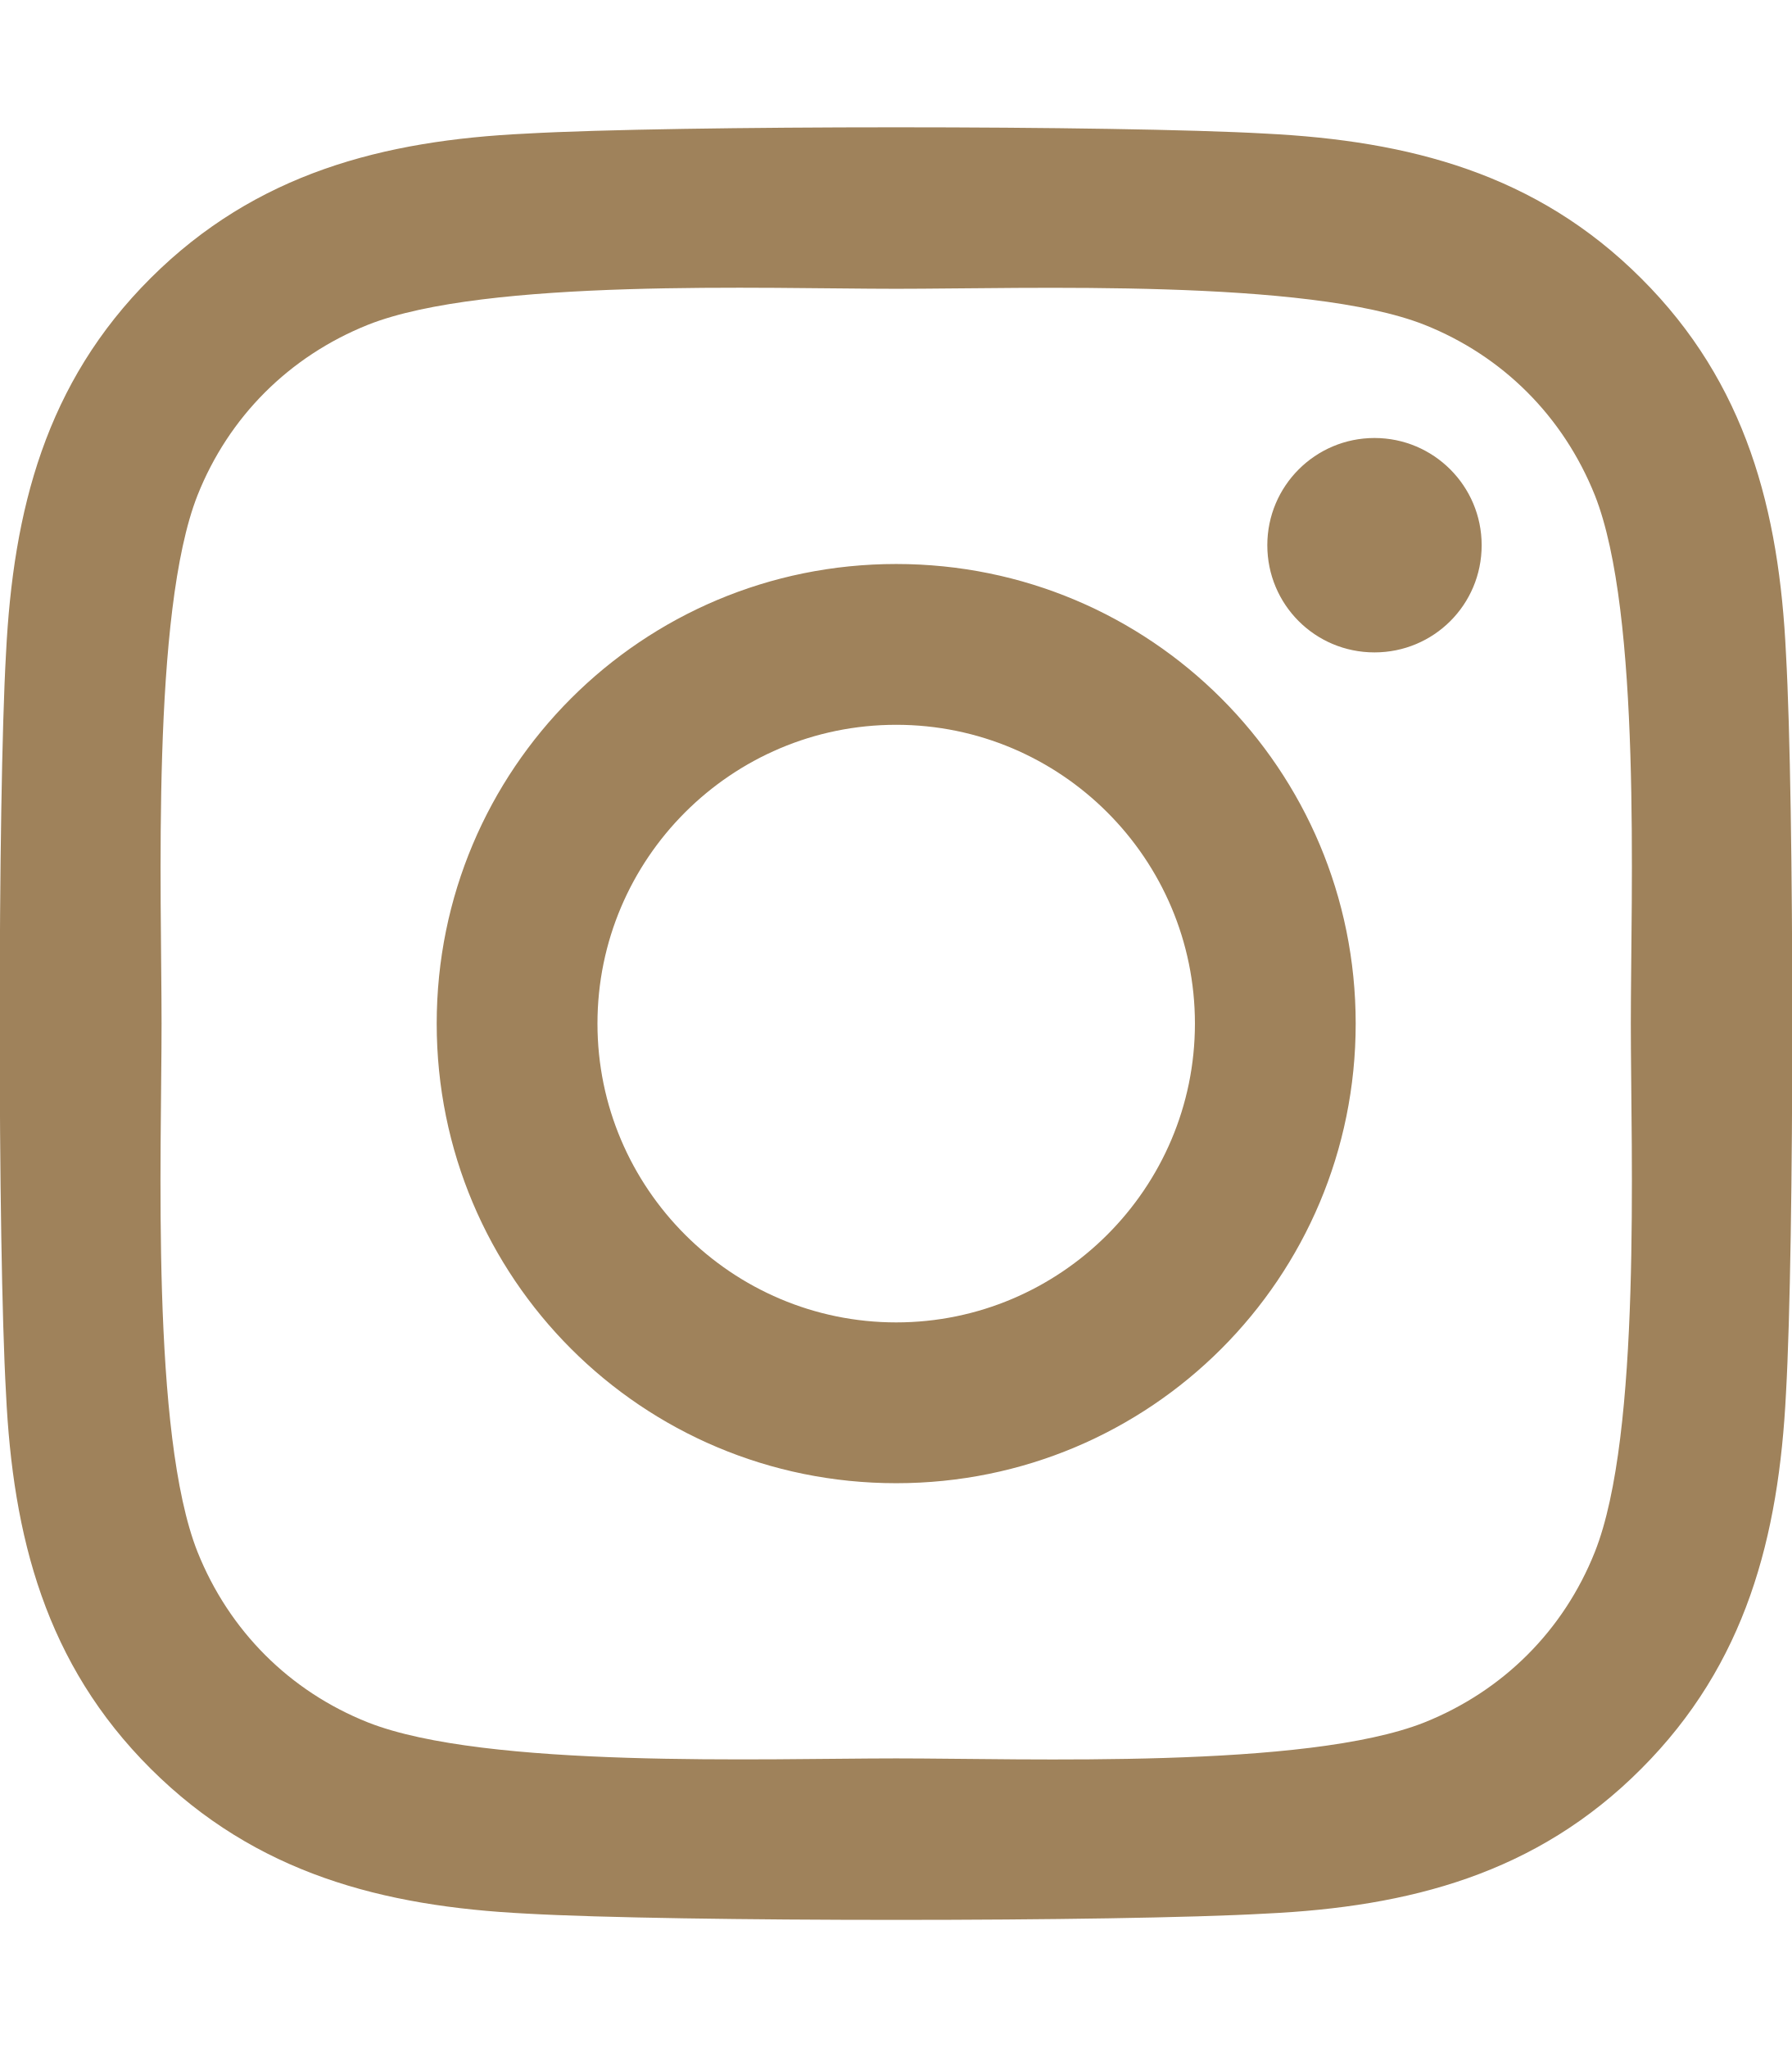
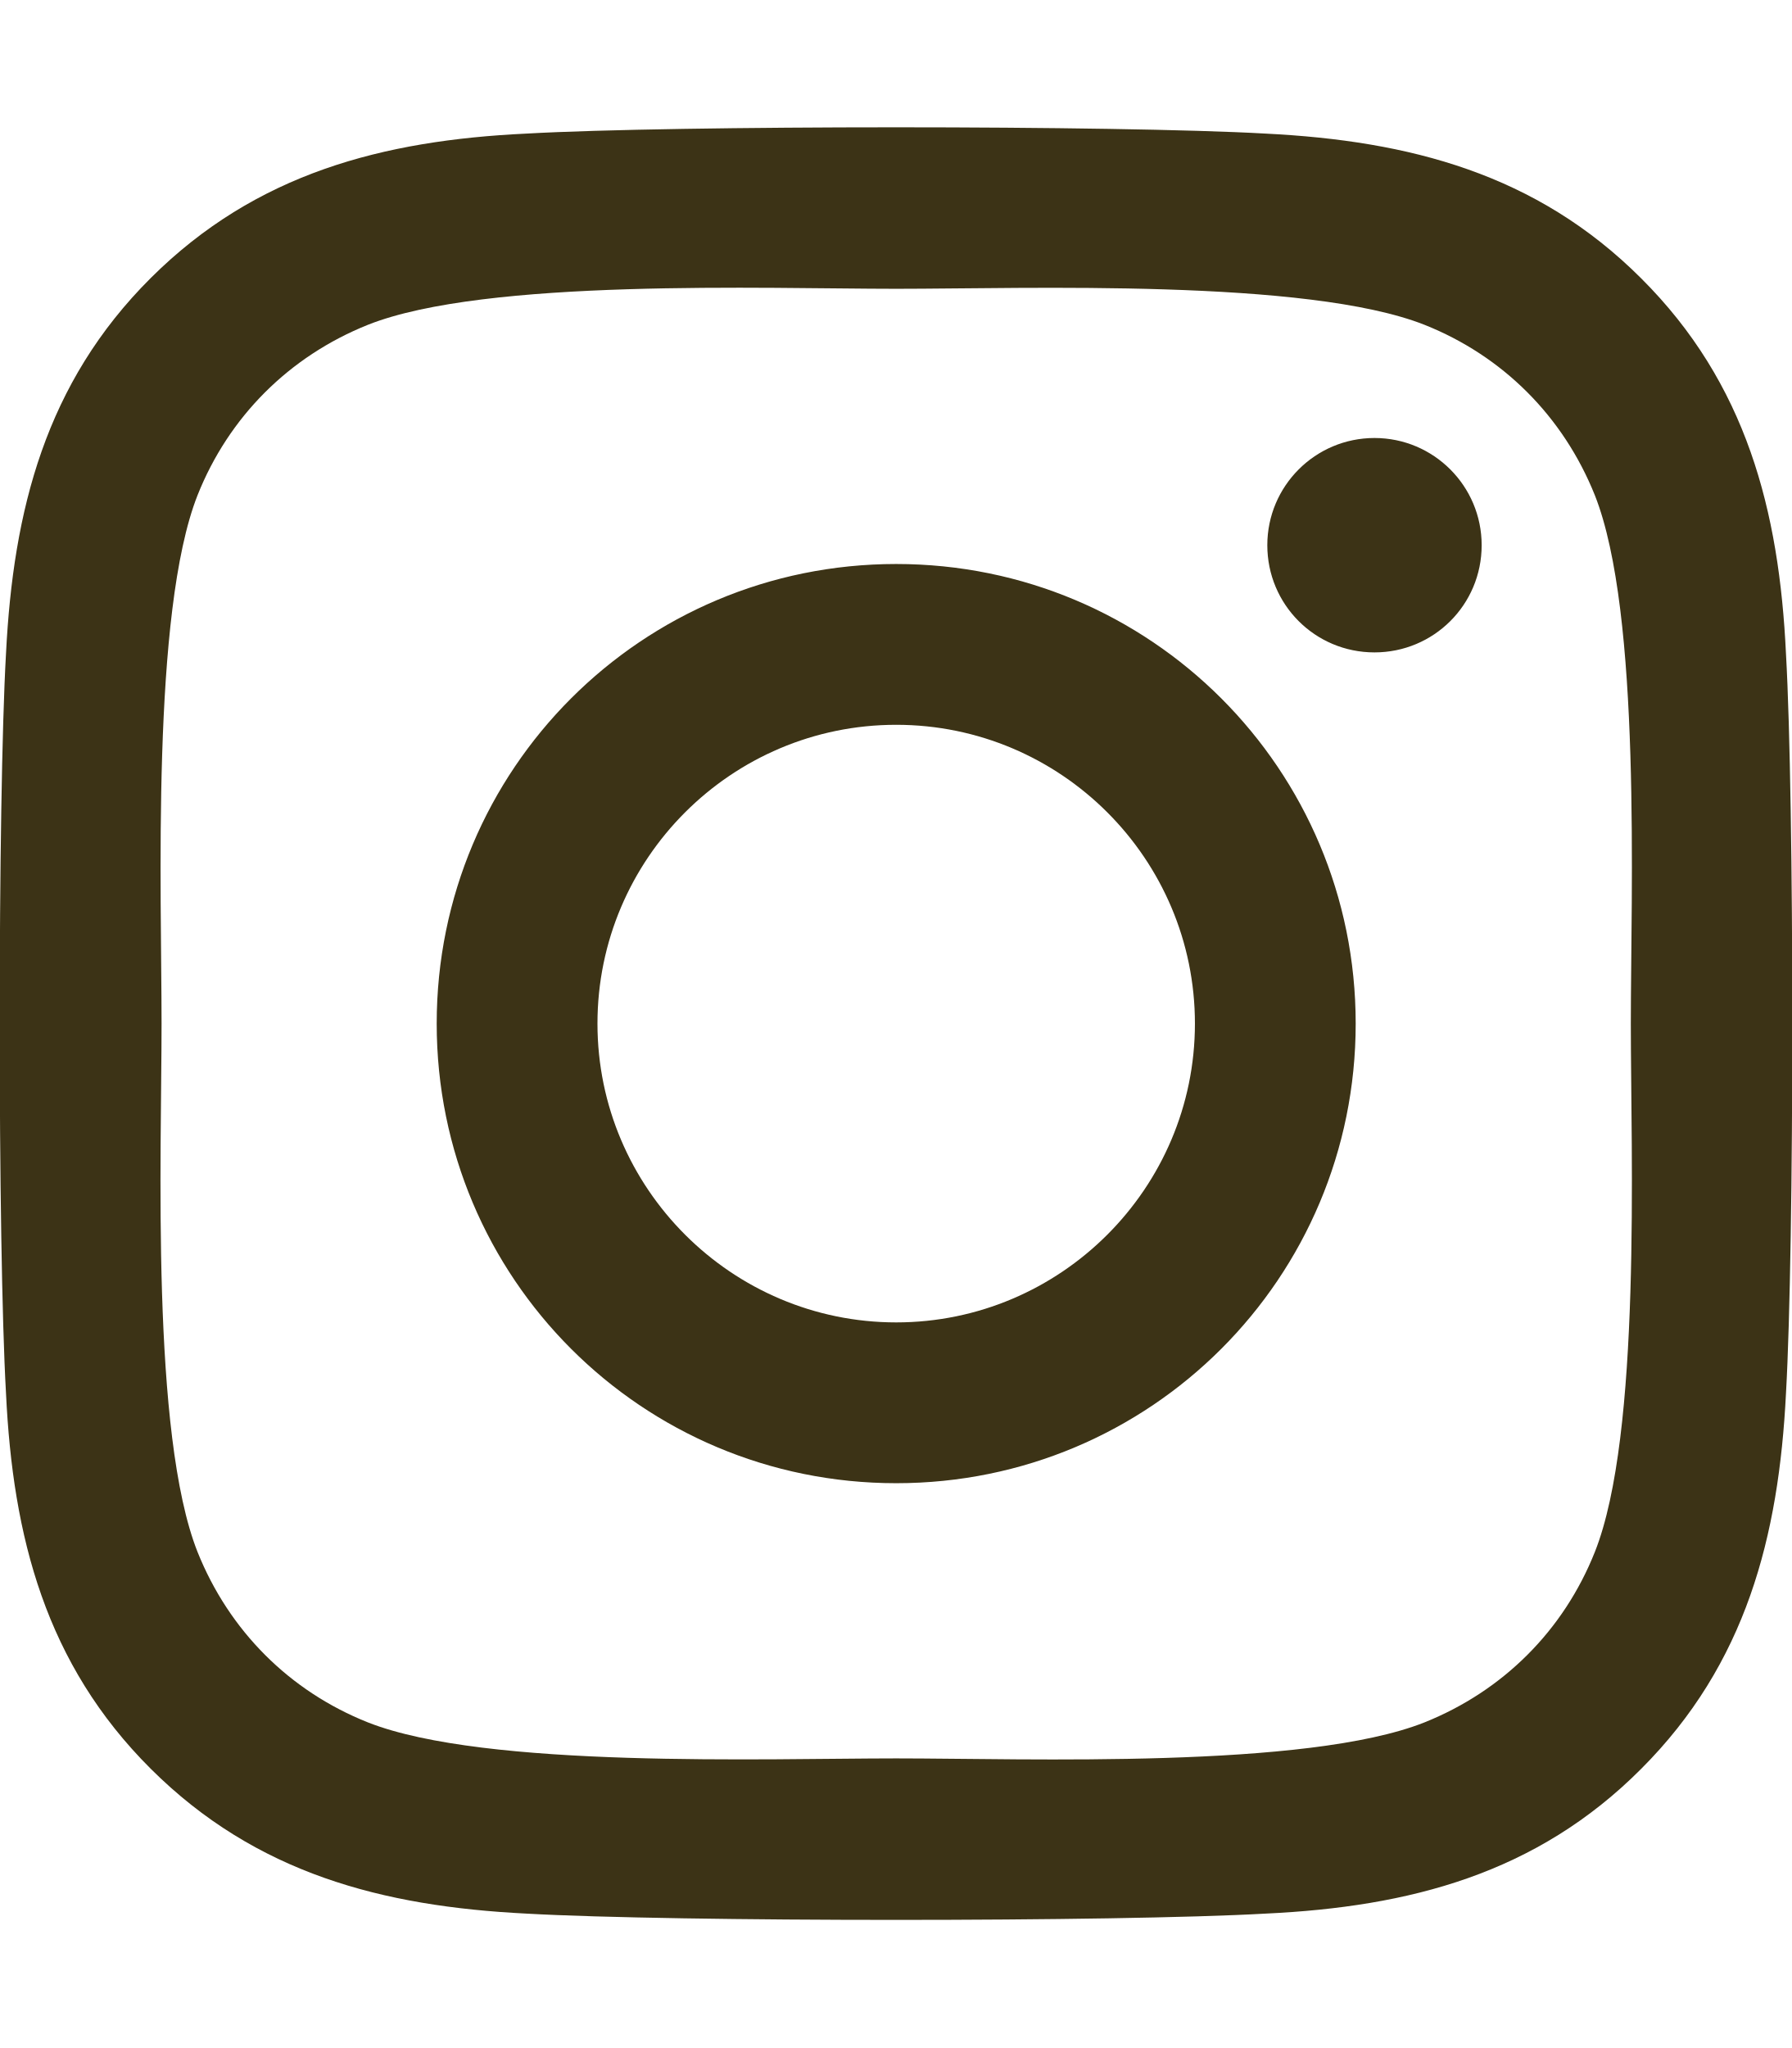
<svg xmlns="http://www.w3.org/2000/svg" viewBox="0 0 448 512">
-   <path fill="#9f825b" d="M224.1 141c-63.6 0-114.9 51.3-114.9 114.9s51.3 114.9 114.9 114.9S339 319.5 339 255.9 287.7 141 224.1 141zm0 189.6c-41.1 0-74.7-33.5-74.7-74.7s33.5-74.7 74.7-74.7 74.7 33.5 74.7 74.7-33.6 74.7-74.7 74.7zm146.4-194.3c0 14.9-12 26.8-26.8 26.8-14.9 0-26.8-12-26.8-26.8s12-26.8 26.8-26.8 26.8 12 26.8 26.8zm76.1 27.2c-1.7-35.9-9.9-67.7-36.2-93.9-26.2-26.2-58-34.4-93.9-36.2-37-2.1-147.9-2.1-184.9 0-35.8 1.7-67.6 9.9-93.9 36.1s-34.4 58-36.2 93.9c-2.1 37-2.1 147.9 0 184.9 1.7 35.9 9.9 67.7 36.2 93.9s58 34.4 93.9 36.2c37 2.1 147.9 2.1 184.9 0 35.9-1.7 67.7-9.9 93.9-36.2 26.2-26.2 34.4-58 36.2-93.9 2.1-37 2.1-147.8 0-184.8zM398.8 388c-7.8 19.6-22.9 34.7-42.6 42.6-29.5 11.7-99.5 9-132.1 9s-102.7 2.6-132.1-9c-19.6-7.8-34.7-22.9-42.6-42.6-11.7-29.5-9-99.5-9-132.1s-2.6-102.7 9-132.1c7.8-19.6 22.9-34.7 42.6-42.6 29.5-11.7 99.5-9 132.1-9s102.7-2.6 132.1 9c19.6 7.8 34.7 22.9 42.6 42.6 11.7 29.5 9 99.5 9 132.1s2.7 102.7-9 132.1z" />
+   <path fill="#3c3316" d="M224.1 141c-63.6 0-114.9 51.3-114.9 114.9s51.3 114.9 114.9 114.9S339 319.5 339 255.9 287.7 141 224.1 141zm0 189.6c-41.1 0-74.7-33.5-74.7-74.7s33.5-74.7 74.7-74.7 74.7 33.5 74.7 74.7-33.6 74.7-74.7 74.7zm146.4-194.3c0 14.9-12 26.8-26.8 26.8-14.9 0-26.8-12-26.8-26.8s12-26.8 26.8-26.8 26.8 12 26.8 26.8zm76.1 27.2c-1.7-35.9-9.9-67.7-36.2-93.9-26.2-26.2-58-34.4-93.9-36.2-37-2.1-147.9-2.1-184.9 0-35.8 1.7-67.6 9.9-93.9 36.1s-34.4 58-36.2 93.9c-2.1 37-2.1 147.9 0 184.9 1.7 35.9 9.9 67.7 36.2 93.9s58 34.4 93.9 36.2c37 2.1 147.9 2.1 184.9 0 35.9-1.7 67.7-9.9 93.9-36.2 26.2-26.2 34.4-58 36.2-93.9 2.1-37 2.1-147.8 0-184.8zM398.8 388c-7.8 19.6-22.9 34.7-42.6 42.6-29.5 11.7-99.5 9-132.1 9s-102.7 2.6-132.1-9c-19.6-7.8-34.7-22.9-42.6-42.6-11.7-29.5-9-99.5-9-132.1s-2.6-102.7 9-132.1c7.8-19.6 22.9-34.7 42.6-42.6 29.5-11.7 99.5-9 132.1-9s102.7-2.6 132.1 9c19.6 7.8 34.7 22.9 42.6 42.6 11.7 29.5 9 99.5 9 132.1s2.7 102.7-9 132.1z" />
</svg>
